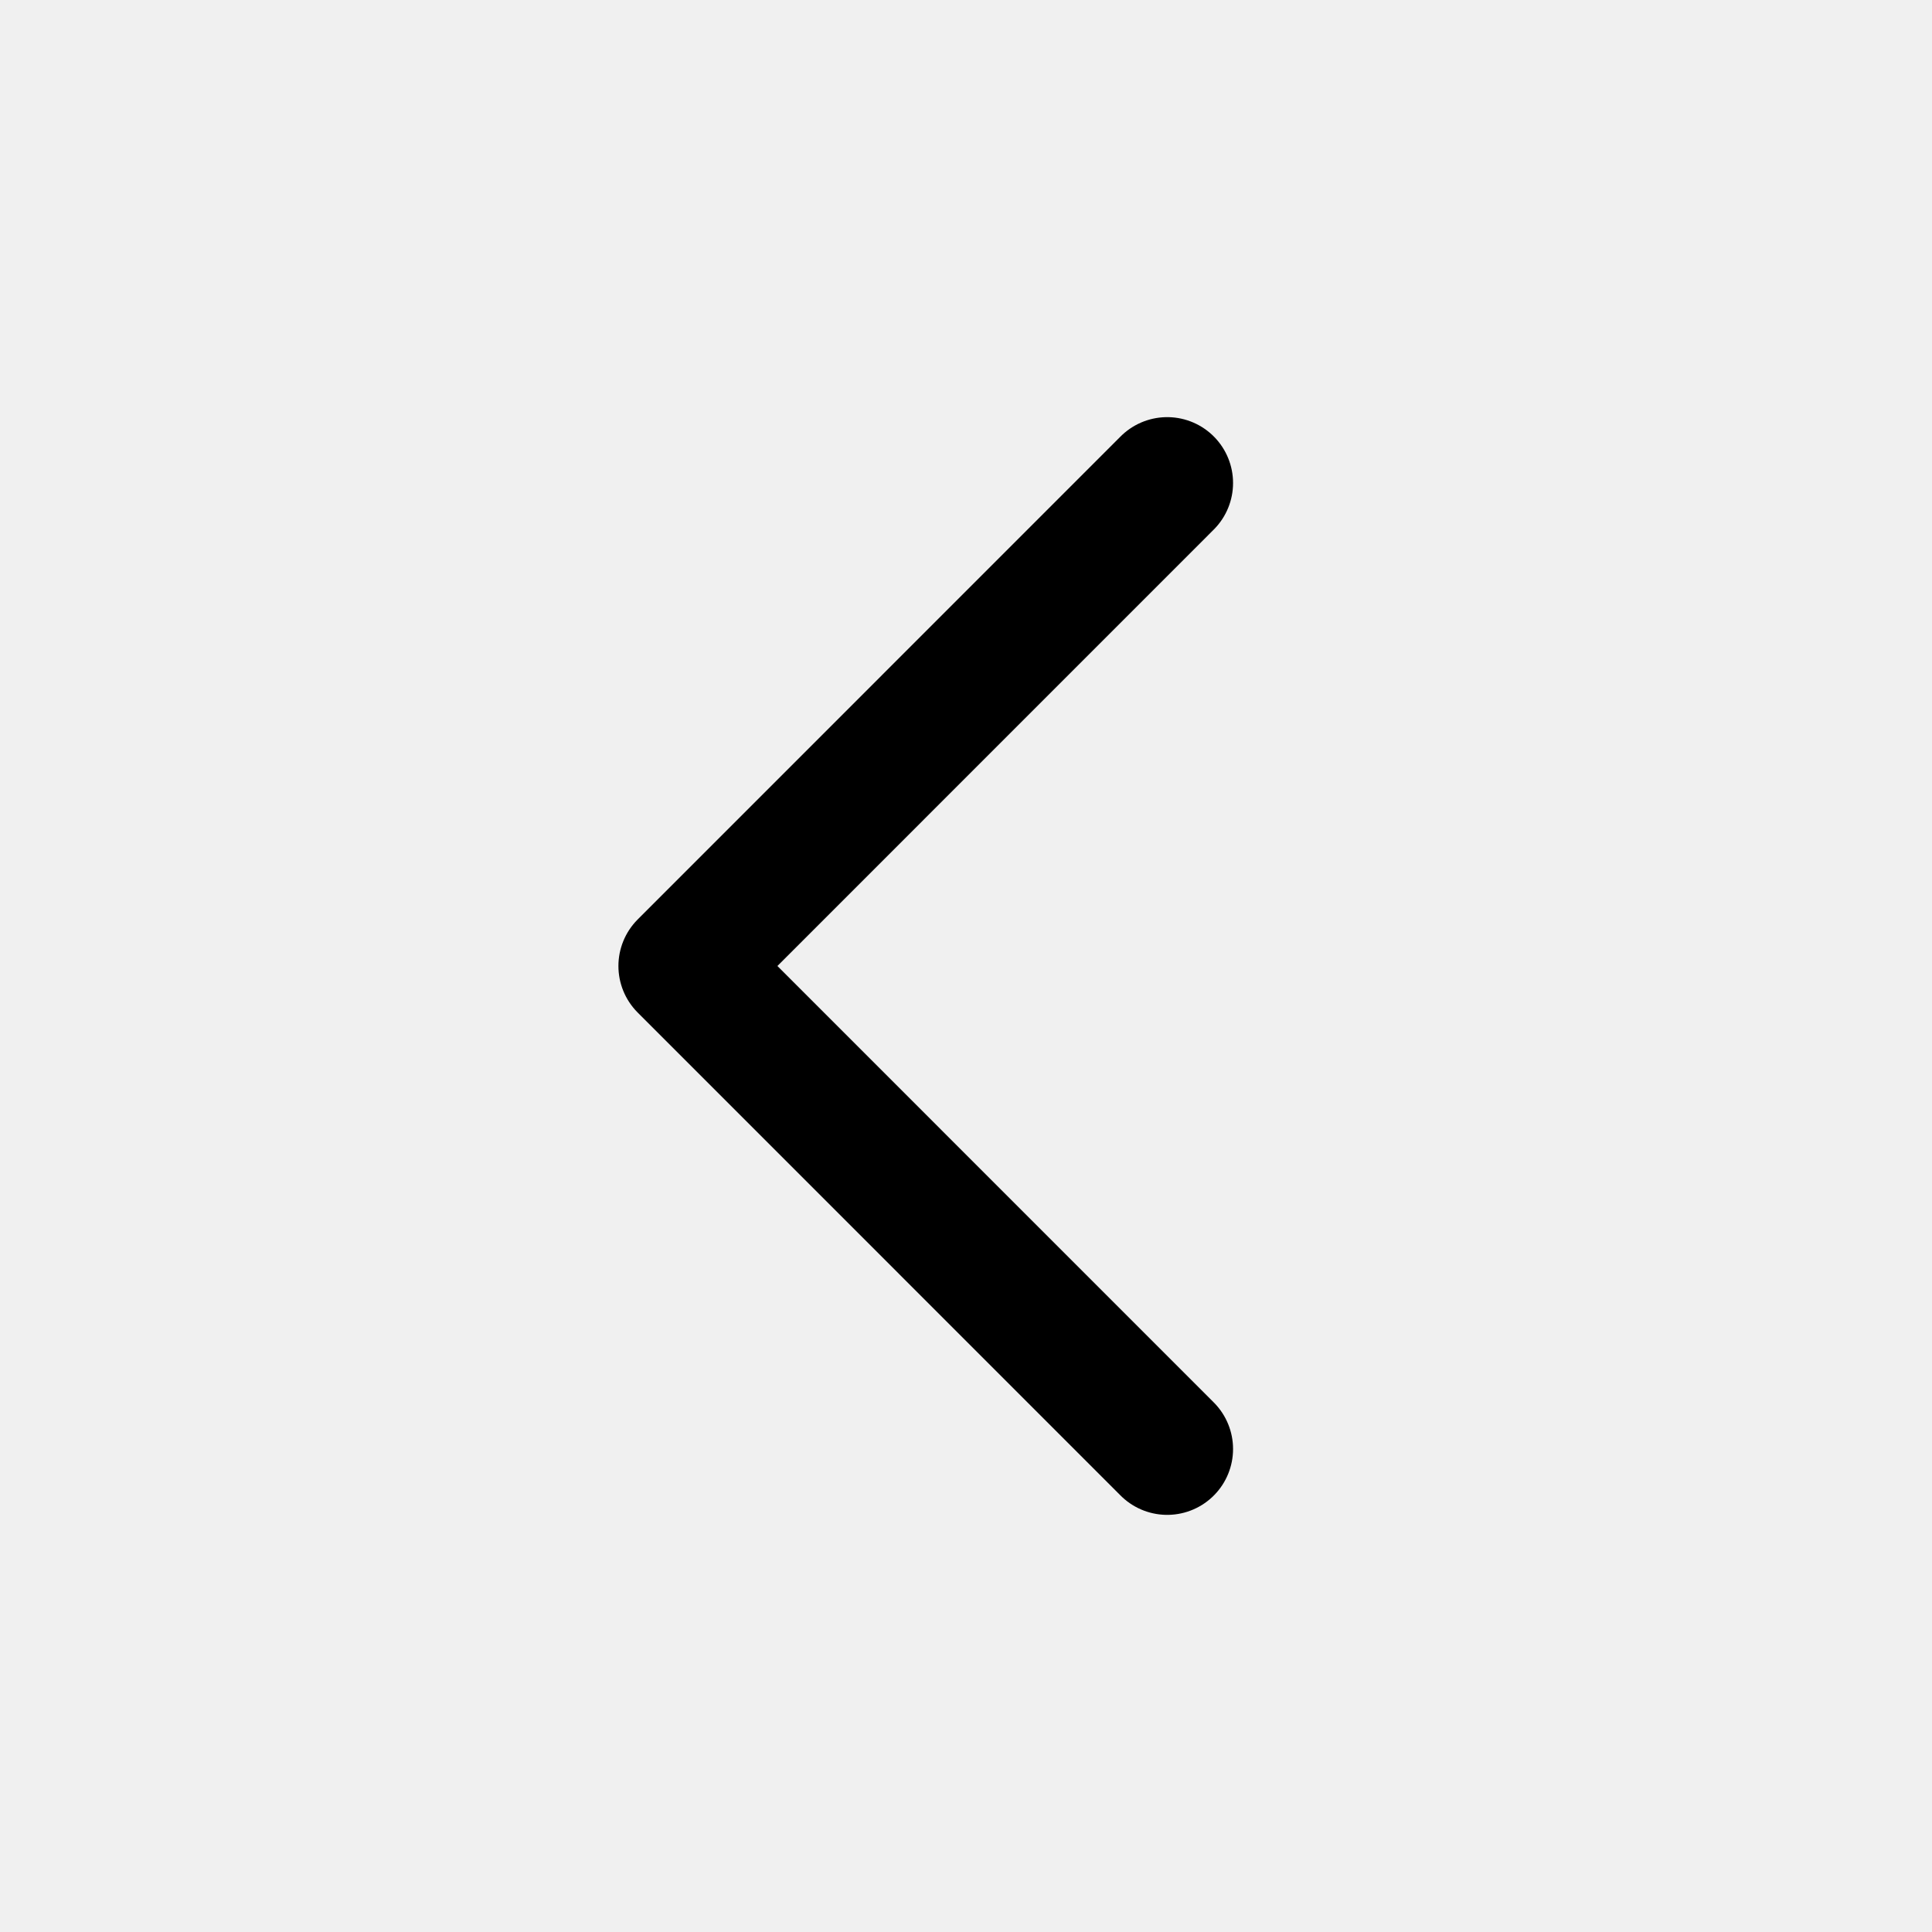
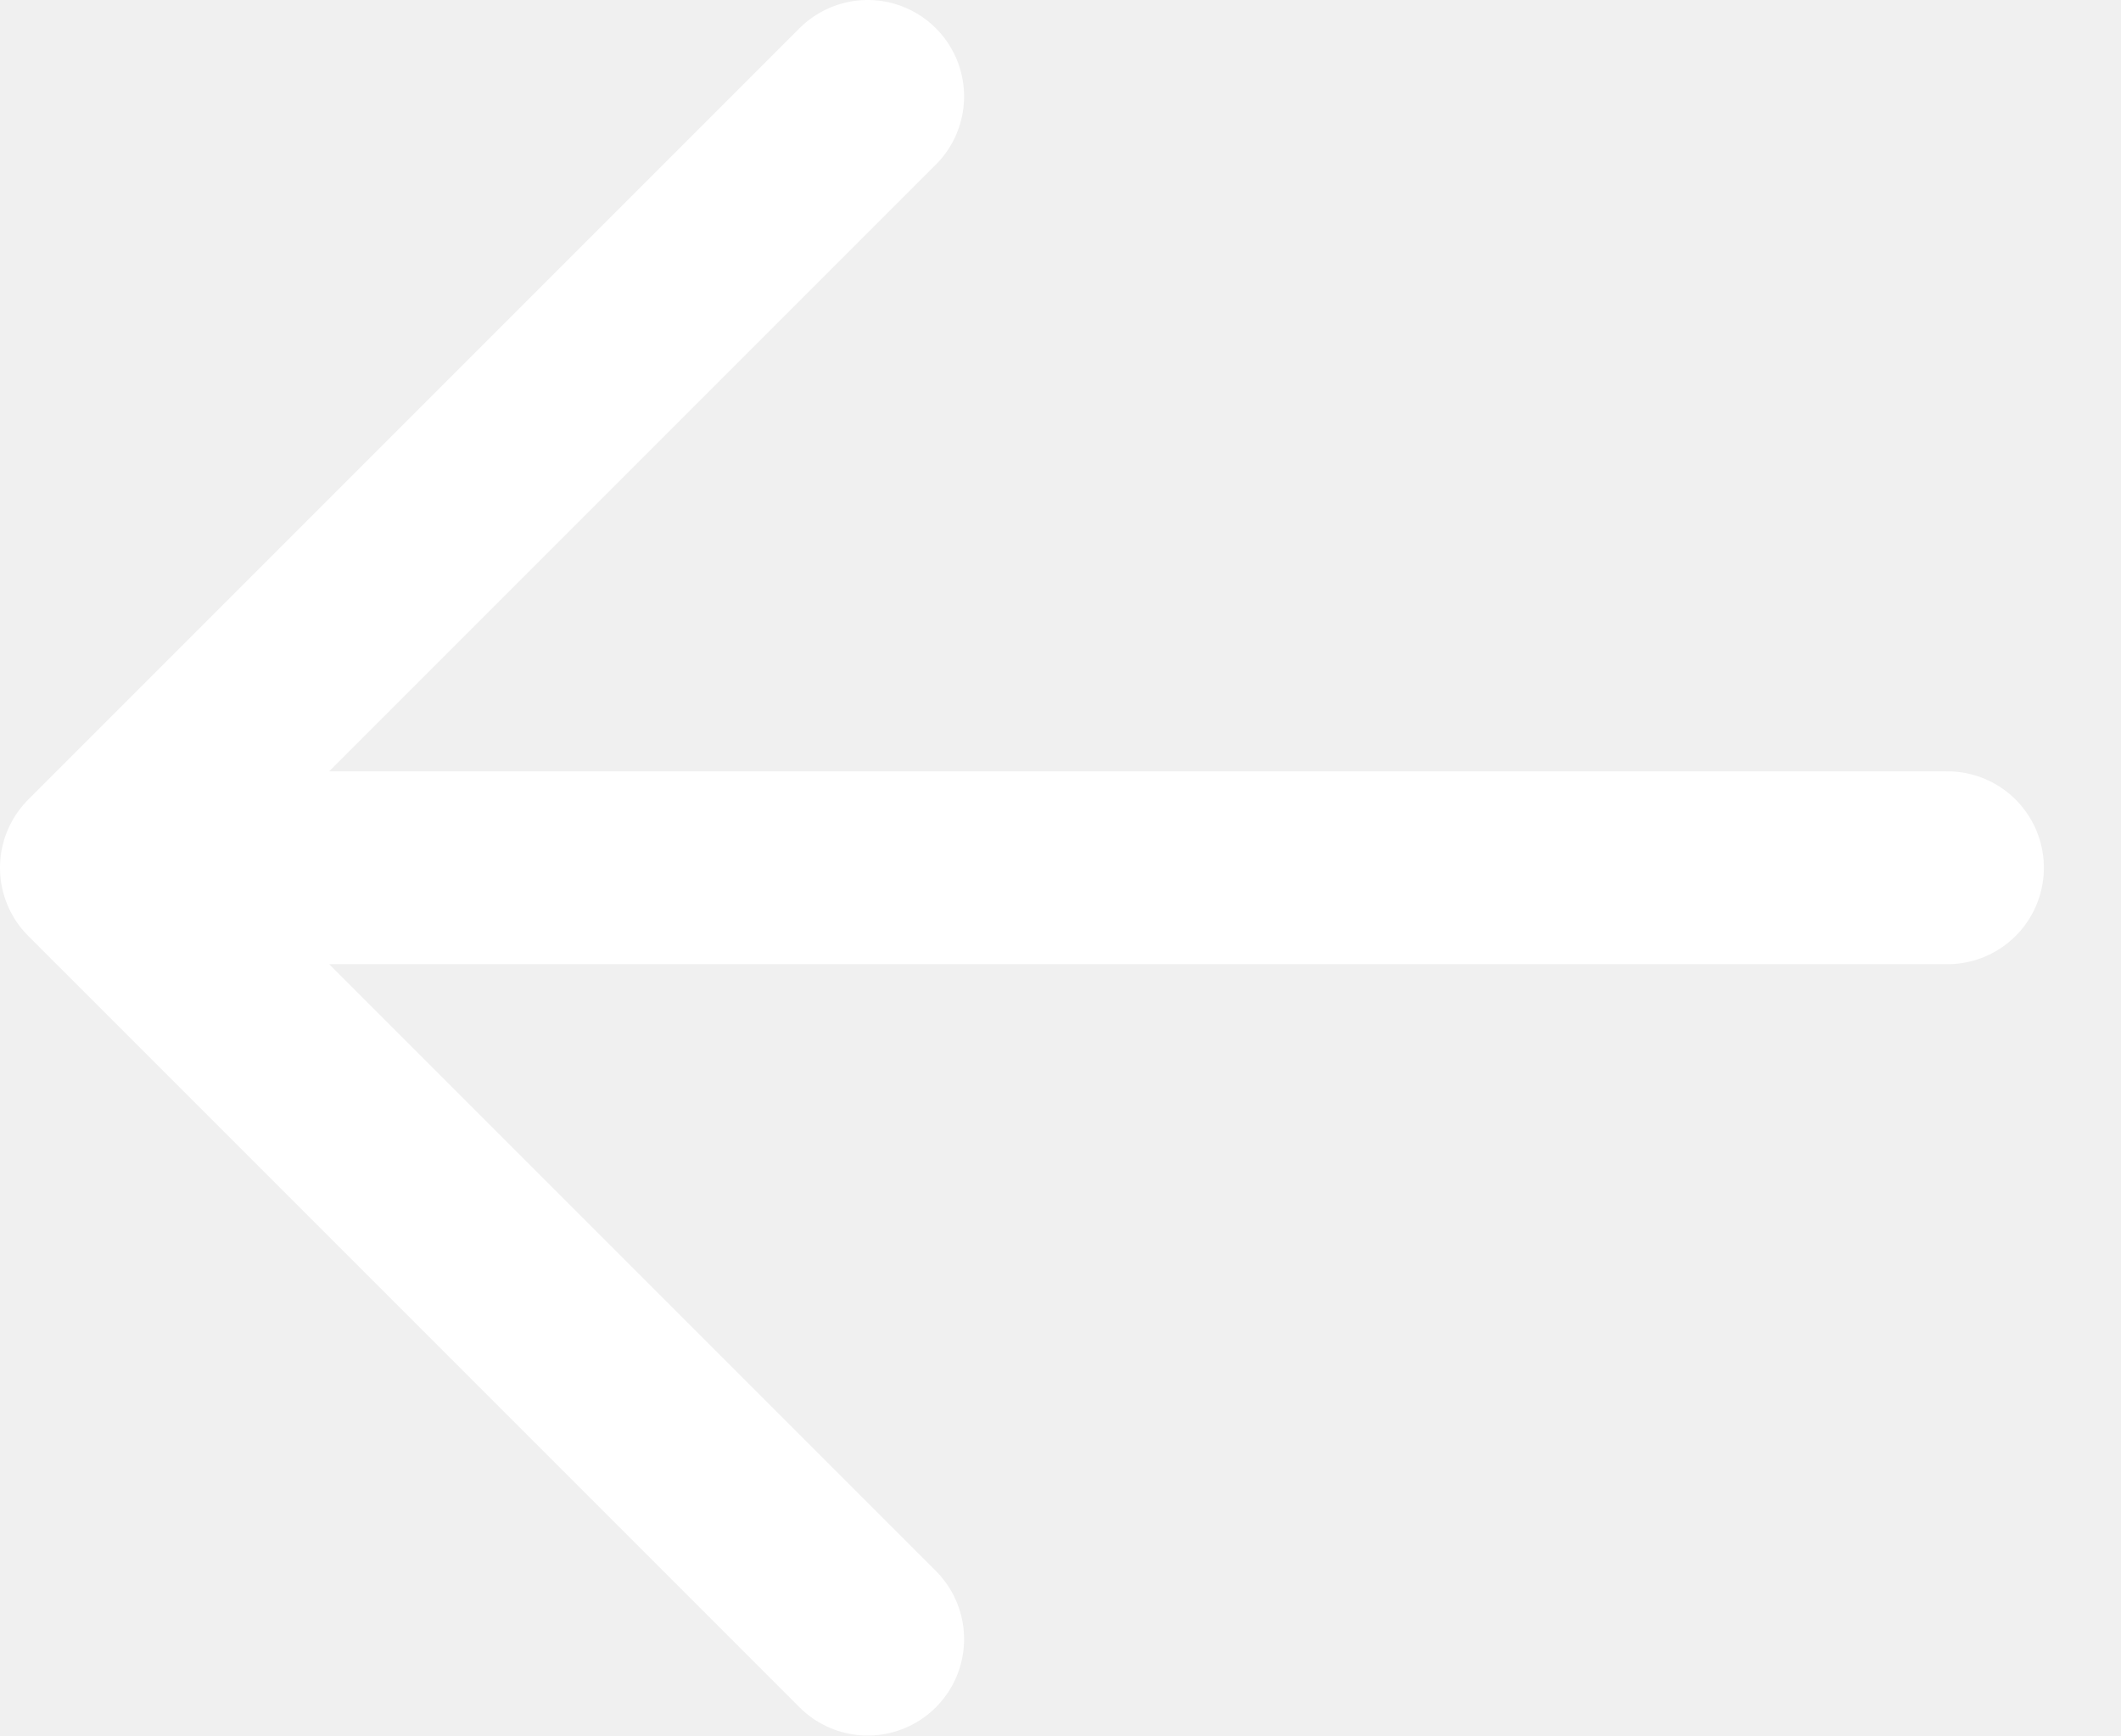
- <svg xmlns="http://www.w3.org/2000/svg" width="22" height="22" viewBox="0 0 22 22" fill="none">
-   <path d="M13.291 16.5L7.792 11L13.291 5.5" stroke="black" stroke-width="1.5" stroke-linecap="round" stroke-linejoin="round" />
+ <svg xmlns="http://www.w3.org/2000/svg" width="22" height="18" viewBox="0 0 22 18" fill="none">
+   <path d="M1 9H20.2M1 9L9 1M1 9L9 17" stroke="white" stroke-width="2" stroke-linecap="round" stroke-linejoin="round" />
</svg>
